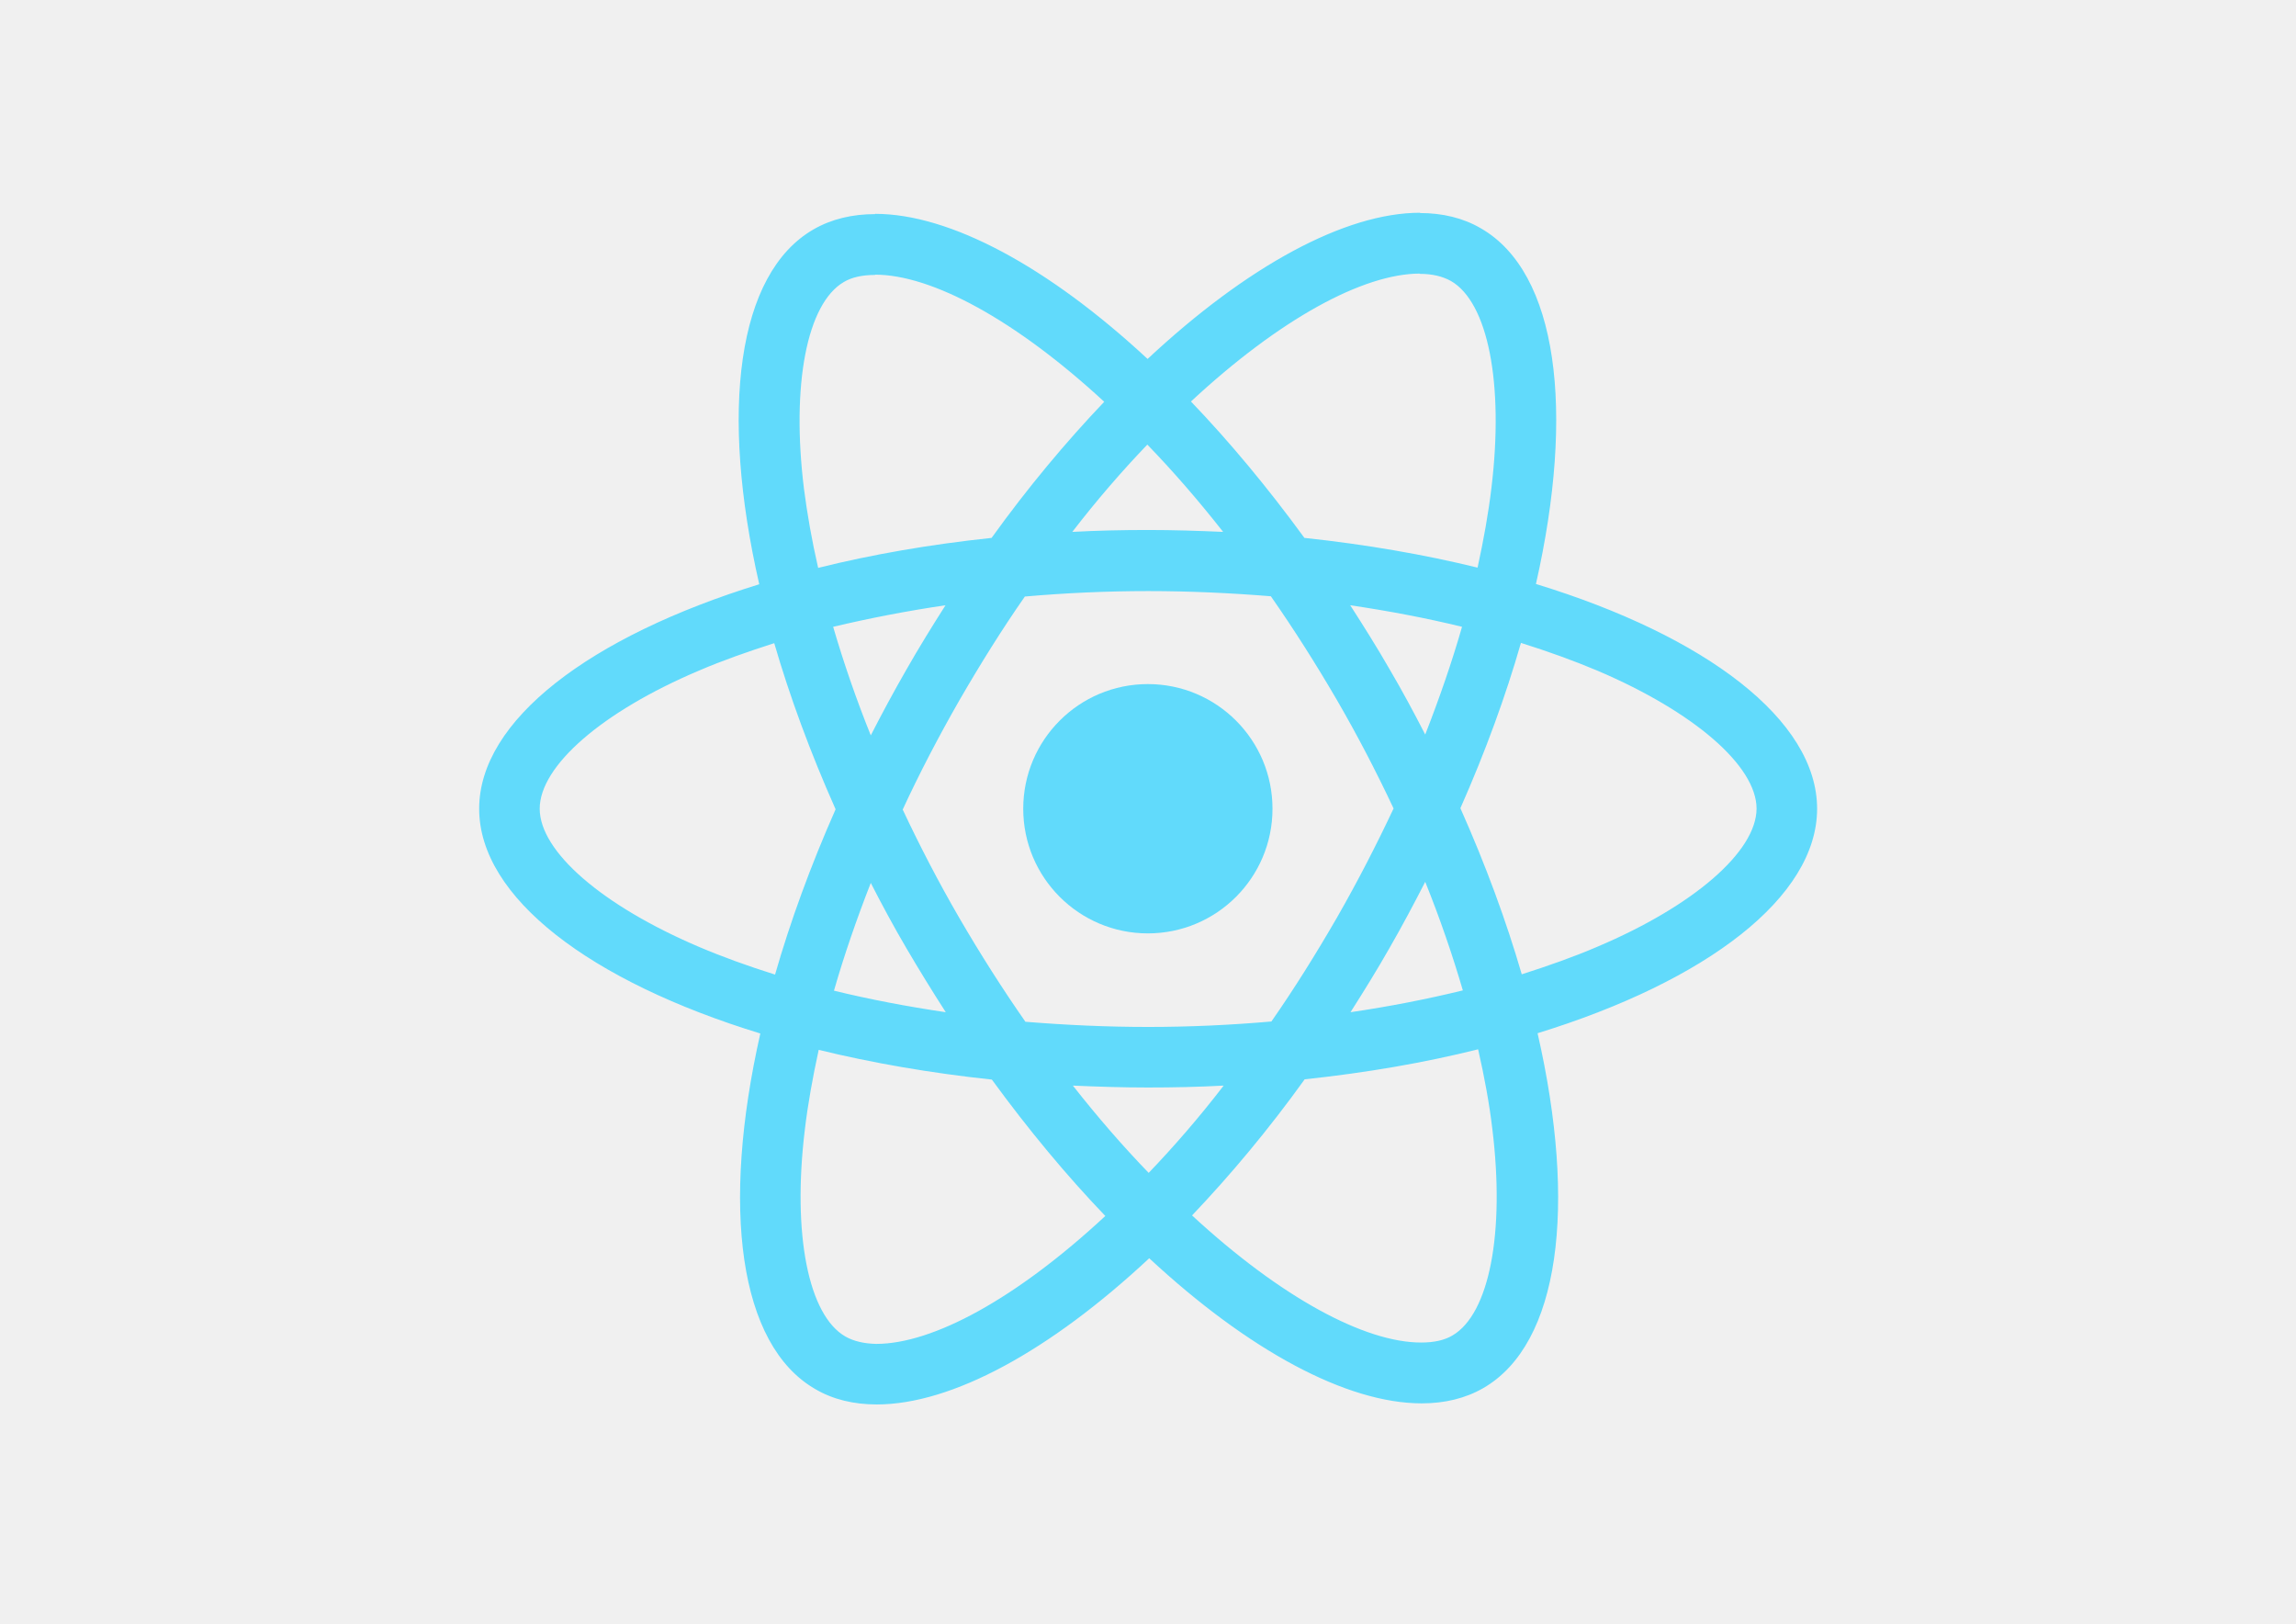
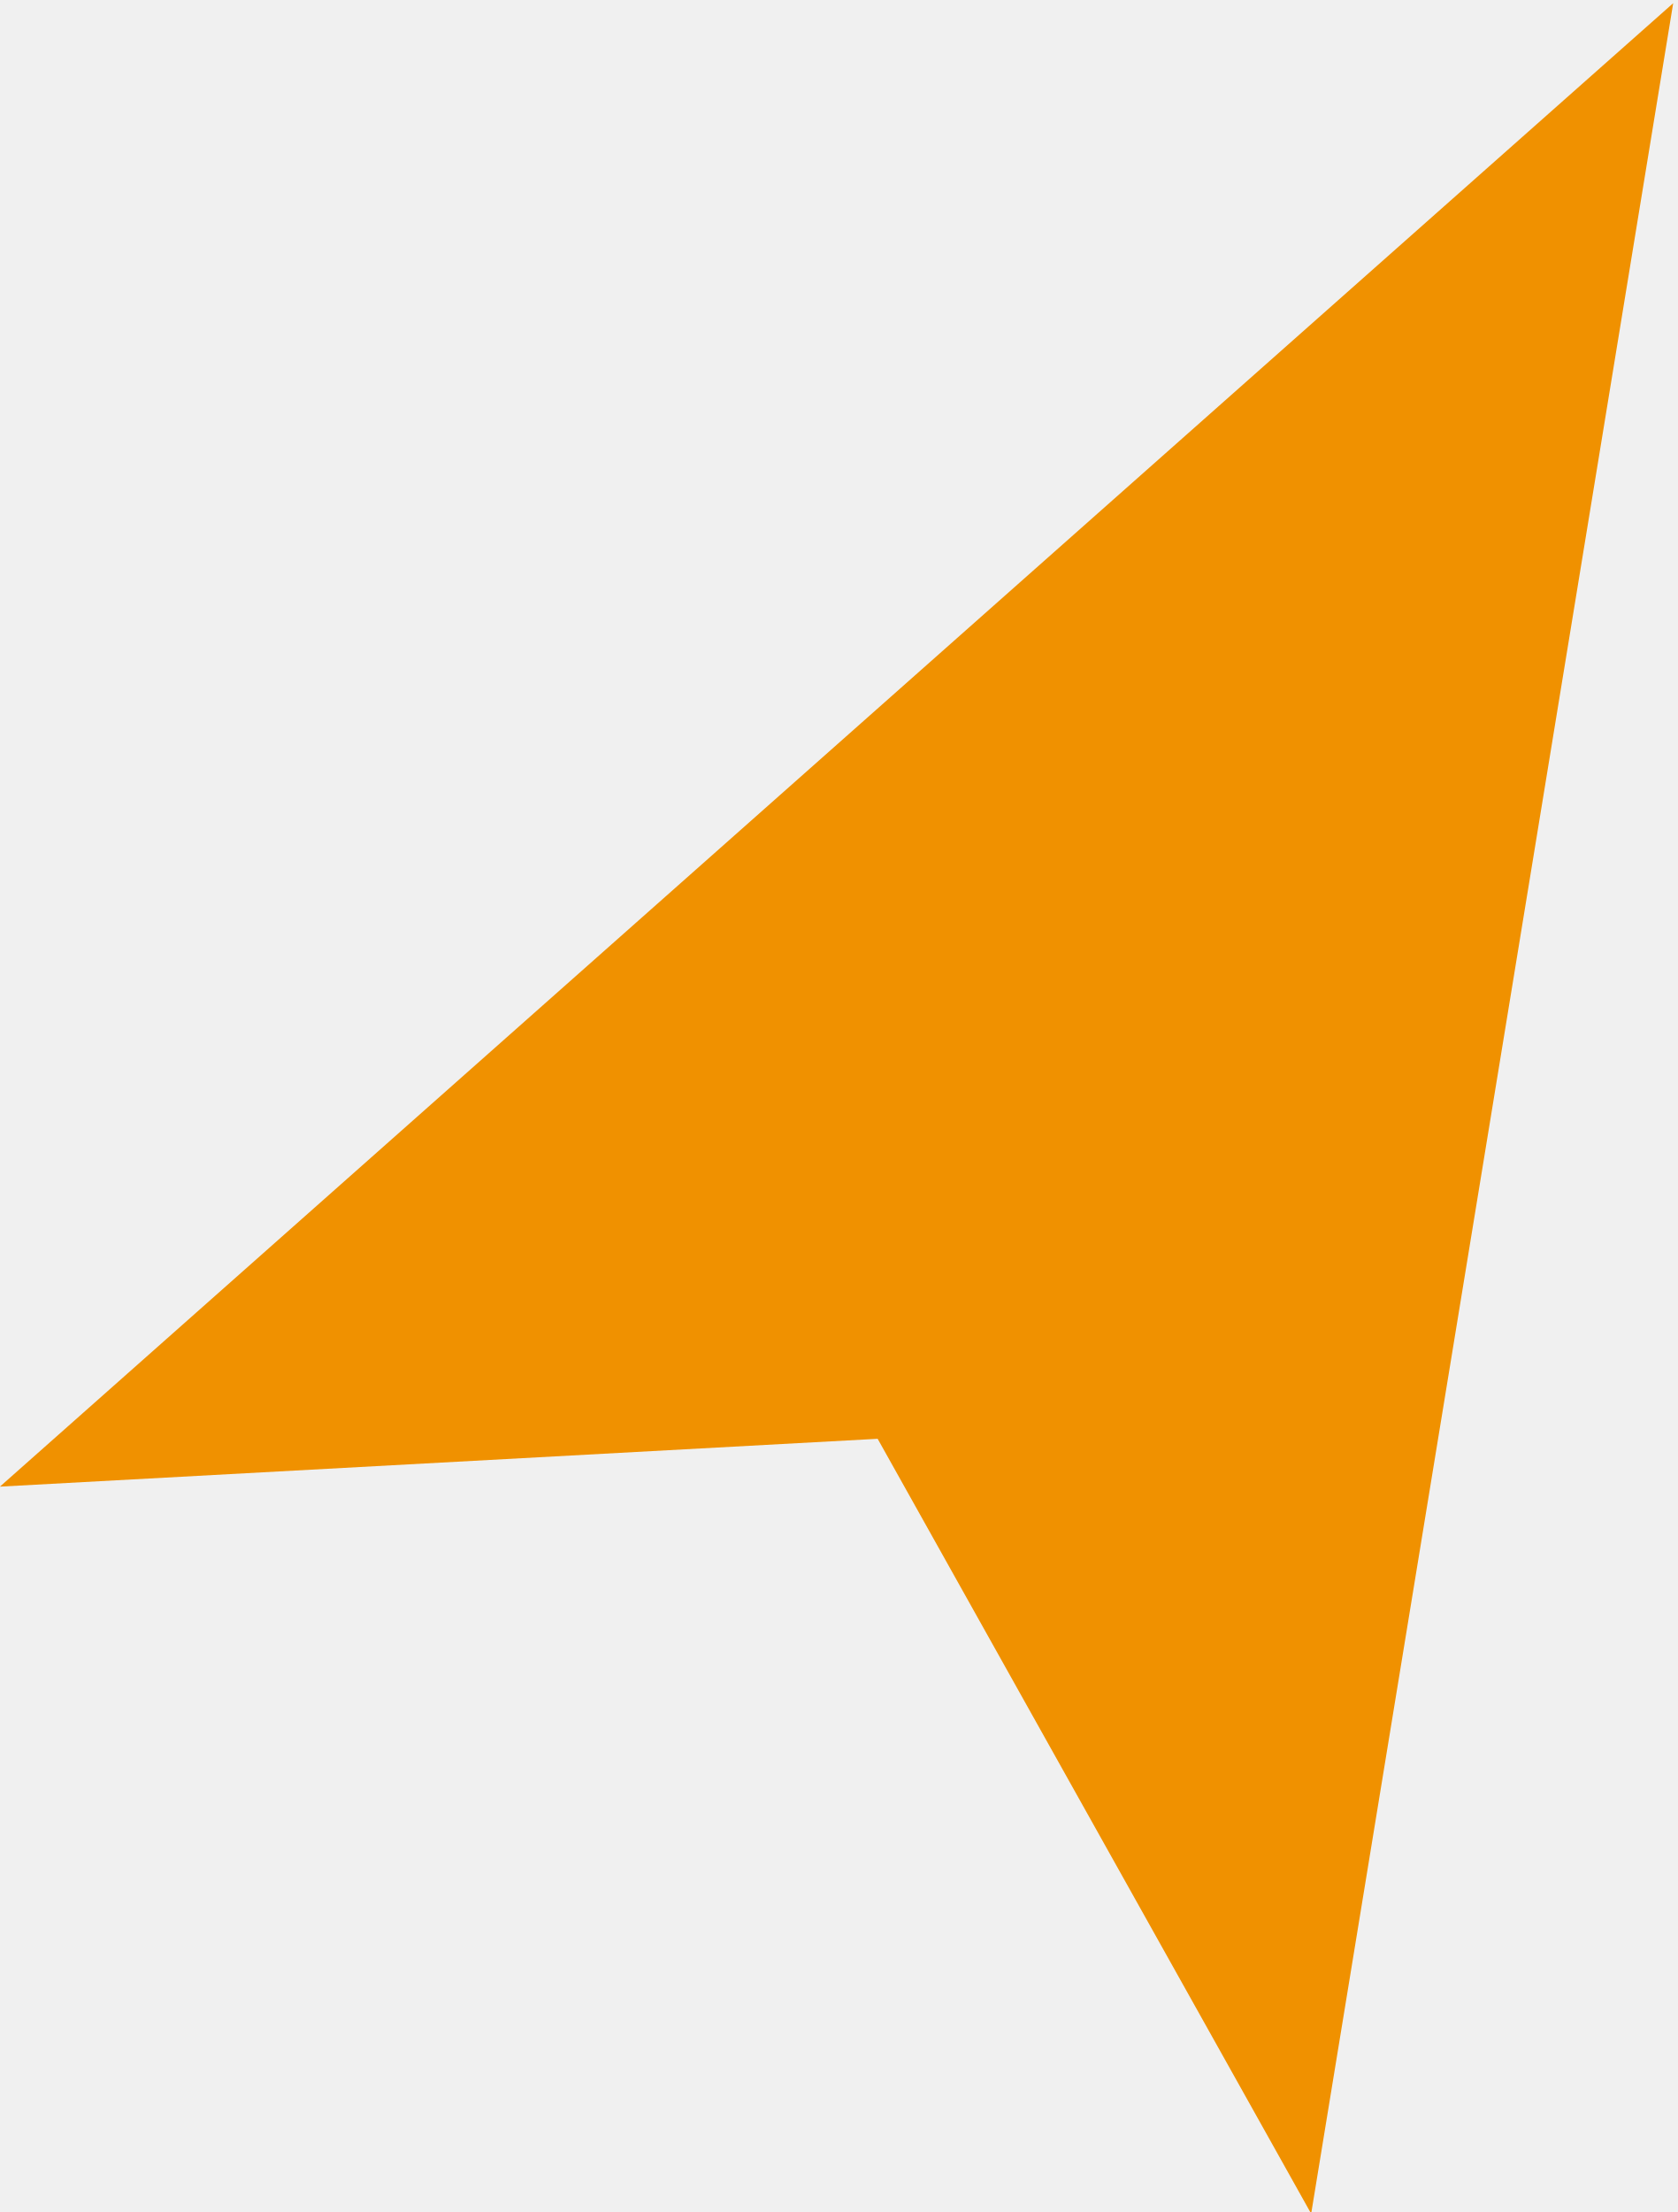
- <svg xmlns="http://www.w3.org/2000/svg" viewBox="0 0 841.9 595.3">
-   <g fill="#61DAFB">
-     <path d="M666.3 296.5c0-32.5-40.7-63.3-103.1-82.4 14.4-63.6 8-114.2-20.2-130.4-6.5-3.8-14.1-5.6-22.4-5.6v22.3c4.6 0 8.3.9 11.4 2.6 13.6 7.8 19.5 37.5 14.9 75.7-1.1 9.4-2.9 19.3-5.1 29.4-19.6-4.8-41-8.5-63.5-10.9-13.5-18.5-27.5-35.3-41.6-50 32.6-30.3 63.2-46.9 84-46.9V78c-27.5 0-63.5 19.6-99.9 53.6-36.4-33.8-72.4-53.2-99.9-53.2v22.3c20.7 0 51.4 16.5 84 46.6-14 14.7-28 31.4-41.3 49.9-22.6 2.4-44 6.1-63.6 11-2.3-10-4-19.7-5.2-29-4.7-38.2 1.1-67.9 14.6-75.8 3-1.8 6.9-2.6 11.5-2.6V78.5c-8.4 0-16 1.8-22.6 5.6-28.1 16.2-34.4 66.7-19.9 130.1-62.2 19.2-102.7 49.9-102.7 82.3 0 32.5 40.7 63.3 103.1 82.4-14.4 63.6-8 114.2 20.2 130.4 6.5 3.8 14.1 5.6 22.5 5.6 27.5 0 63.5-19.6 99.9-53.6 36.4 33.8 72.4 53.2 99.9 53.2 8.4 0 16-1.8 22.6-5.6 28.1-16.2 34.4-66.7 19.9-130.1 62-19.1 102.5-49.9 102.5-82.3zm-130.2-66.7c-3.7 12.9-8.3 26.2-13.5 39.5-4.1-8-8.4-16-13.1-24-4.6-8-9.5-15.8-14.4-23.4 14.2 2.1 27.9 4.7 41 7.9zm-45.8 106.5c-7.8 13.5-15.8 26.3-24.1 38.2-14.9 1.3-30 2-45.2 2-15.1 0-30.2-.7-45-1.9-8.3-11.9-16.4-24.6-24.2-38-7.6-13.1-14.5-26.4-20.8-39.8 6.2-13.4 13.2-26.8 20.7-39.9 7.8-13.5 15.8-26.3 24.1-38.2 14.9-1.3 30-2 45.2-2 15.1 0 30.2.7 45 1.9 8.3 11.9 16.4 24.6 24.2 38 7.6 13.1 14.5 26.4 20.8 39.8-6.3 13.4-13.2 26.8-20.7 39.9zm32.3-13c5.4 13.4 10 26.8 13.8 39.8-13.1 3.2-26.9 5.9-41.2 8 4.9-7.7 9.8-15.6 14.4-23.7 4.6-8 8.9-16.1 13-24.1zM421.2 430c-9.3-9.6-18.6-20.3-27.8-32 9 .4 18.2.7 27.5.7 9.4 0 18.7-.2 27.8-.7-9 11.7-18.3 22.4-27.5 32zm-74.4-58.9c-14.2-2.1-27.9-4.7-41-7.9 3.7-12.9 8.3-26.2 13.5-39.5 4.1 8 8.4 16 13.1 24 4.7 8 9.5 15.8 14.4 23.4zM420.7 163c9.3 9.6 18.6 20.3 27.8 32-9-.4-18.2-.7-27.5-.7-9.4 0-18.7.2-27.8.7 9-11.7 18.3-22.4 27.5-32zm-74 58.9c-4.9 7.7-9.8 15.6-14.4 23.7-4.6 8-8.9 16-13 24-5.4-13.4-10-26.8-13.8-39.8 13.1-3.1 26.9-5.8 41.2-7.9zm-90.5 125.2c-35.4-15.1-58.3-34.9-58.3-50.6 0-15.7 22.9-35.6 58.3-50.6 8.6-3.7 18-7 27.7-10.1 5.7 19.6 13.2 40 22.5 60.9-9.2 20.8-16.6 41.1-22.2 60.6-9.9-3.1-19.3-6.5-28-10.2zM310 490c-13.6-7.8-19.5-37.5-14.9-75.7 1.1-9.4 2.9-19.3 5.1-29.4 19.6 4.8 41 8.5 63.5 10.9 13.5 18.5 27.5 35.3 41.6 50-32.6 30.3-63.2 46.9-84 46.9-4.5-.1-8.3-1-11.3-2.7zm237.2-76.2c4.7 38.2-1.1 67.9-14.6 75.8-3 1.8-6.9 2.6-11.5 2.6-20.7 0-51.4-16.5-84-46.6 14-14.7 28-31.4 41.3-49.9 22.6-2.4 44-6.1 63.6-11 2.3 10.1 4.1 19.8 5.2 29.1zm38.5-66.7c-8.6 3.7-18 7-27.7 10.1-5.7-19.6-13.2-40-22.5-60.9 9.2-20.8 16.6-41.1 22.2-60.6 9.9 3.1 19.3 6.5 28.1 10.2 35.4 15.1 58.3 34.9 58.3 50.6-.1 15.7-23 35.6-58.4 50.6zM320.8 78.4z" />
-     <circle cx="420.9" cy="296.5" r="45.7" />
-     <path d="M520.5 78.1z" />
+ <svg xmlns="http://www.w3.org/2000/svg" xmlns:xlink="http://www.w3.org/1999/xlink" width="358px" height="472px" viewBox="0 0 358 472" version="1.1">
+   <defs>
+     <path d="M274.909,-25 L436,425 L274.909,325.244 L116,425 L274.909,-25 Z" id="path-1" />
+   </defs>
+   <g id="Page-1" stroke="none" stroke-width="1" fill="none" fill-rule="evenodd">
+     <g id="Artboard" transform="translate(-27, -2)">
+       <mask id="mask-2" fill="white">
+         <use xlink:href="#path-1" />
+       </mask>
+       <use id="Polygon" fill="#F09100" fill-rule="nonzero" transform="translate(276, 200) rotate(29) translate(-276, -200) " xlink:href="#path-1" />
+     </g>
  </g>
</svg>
